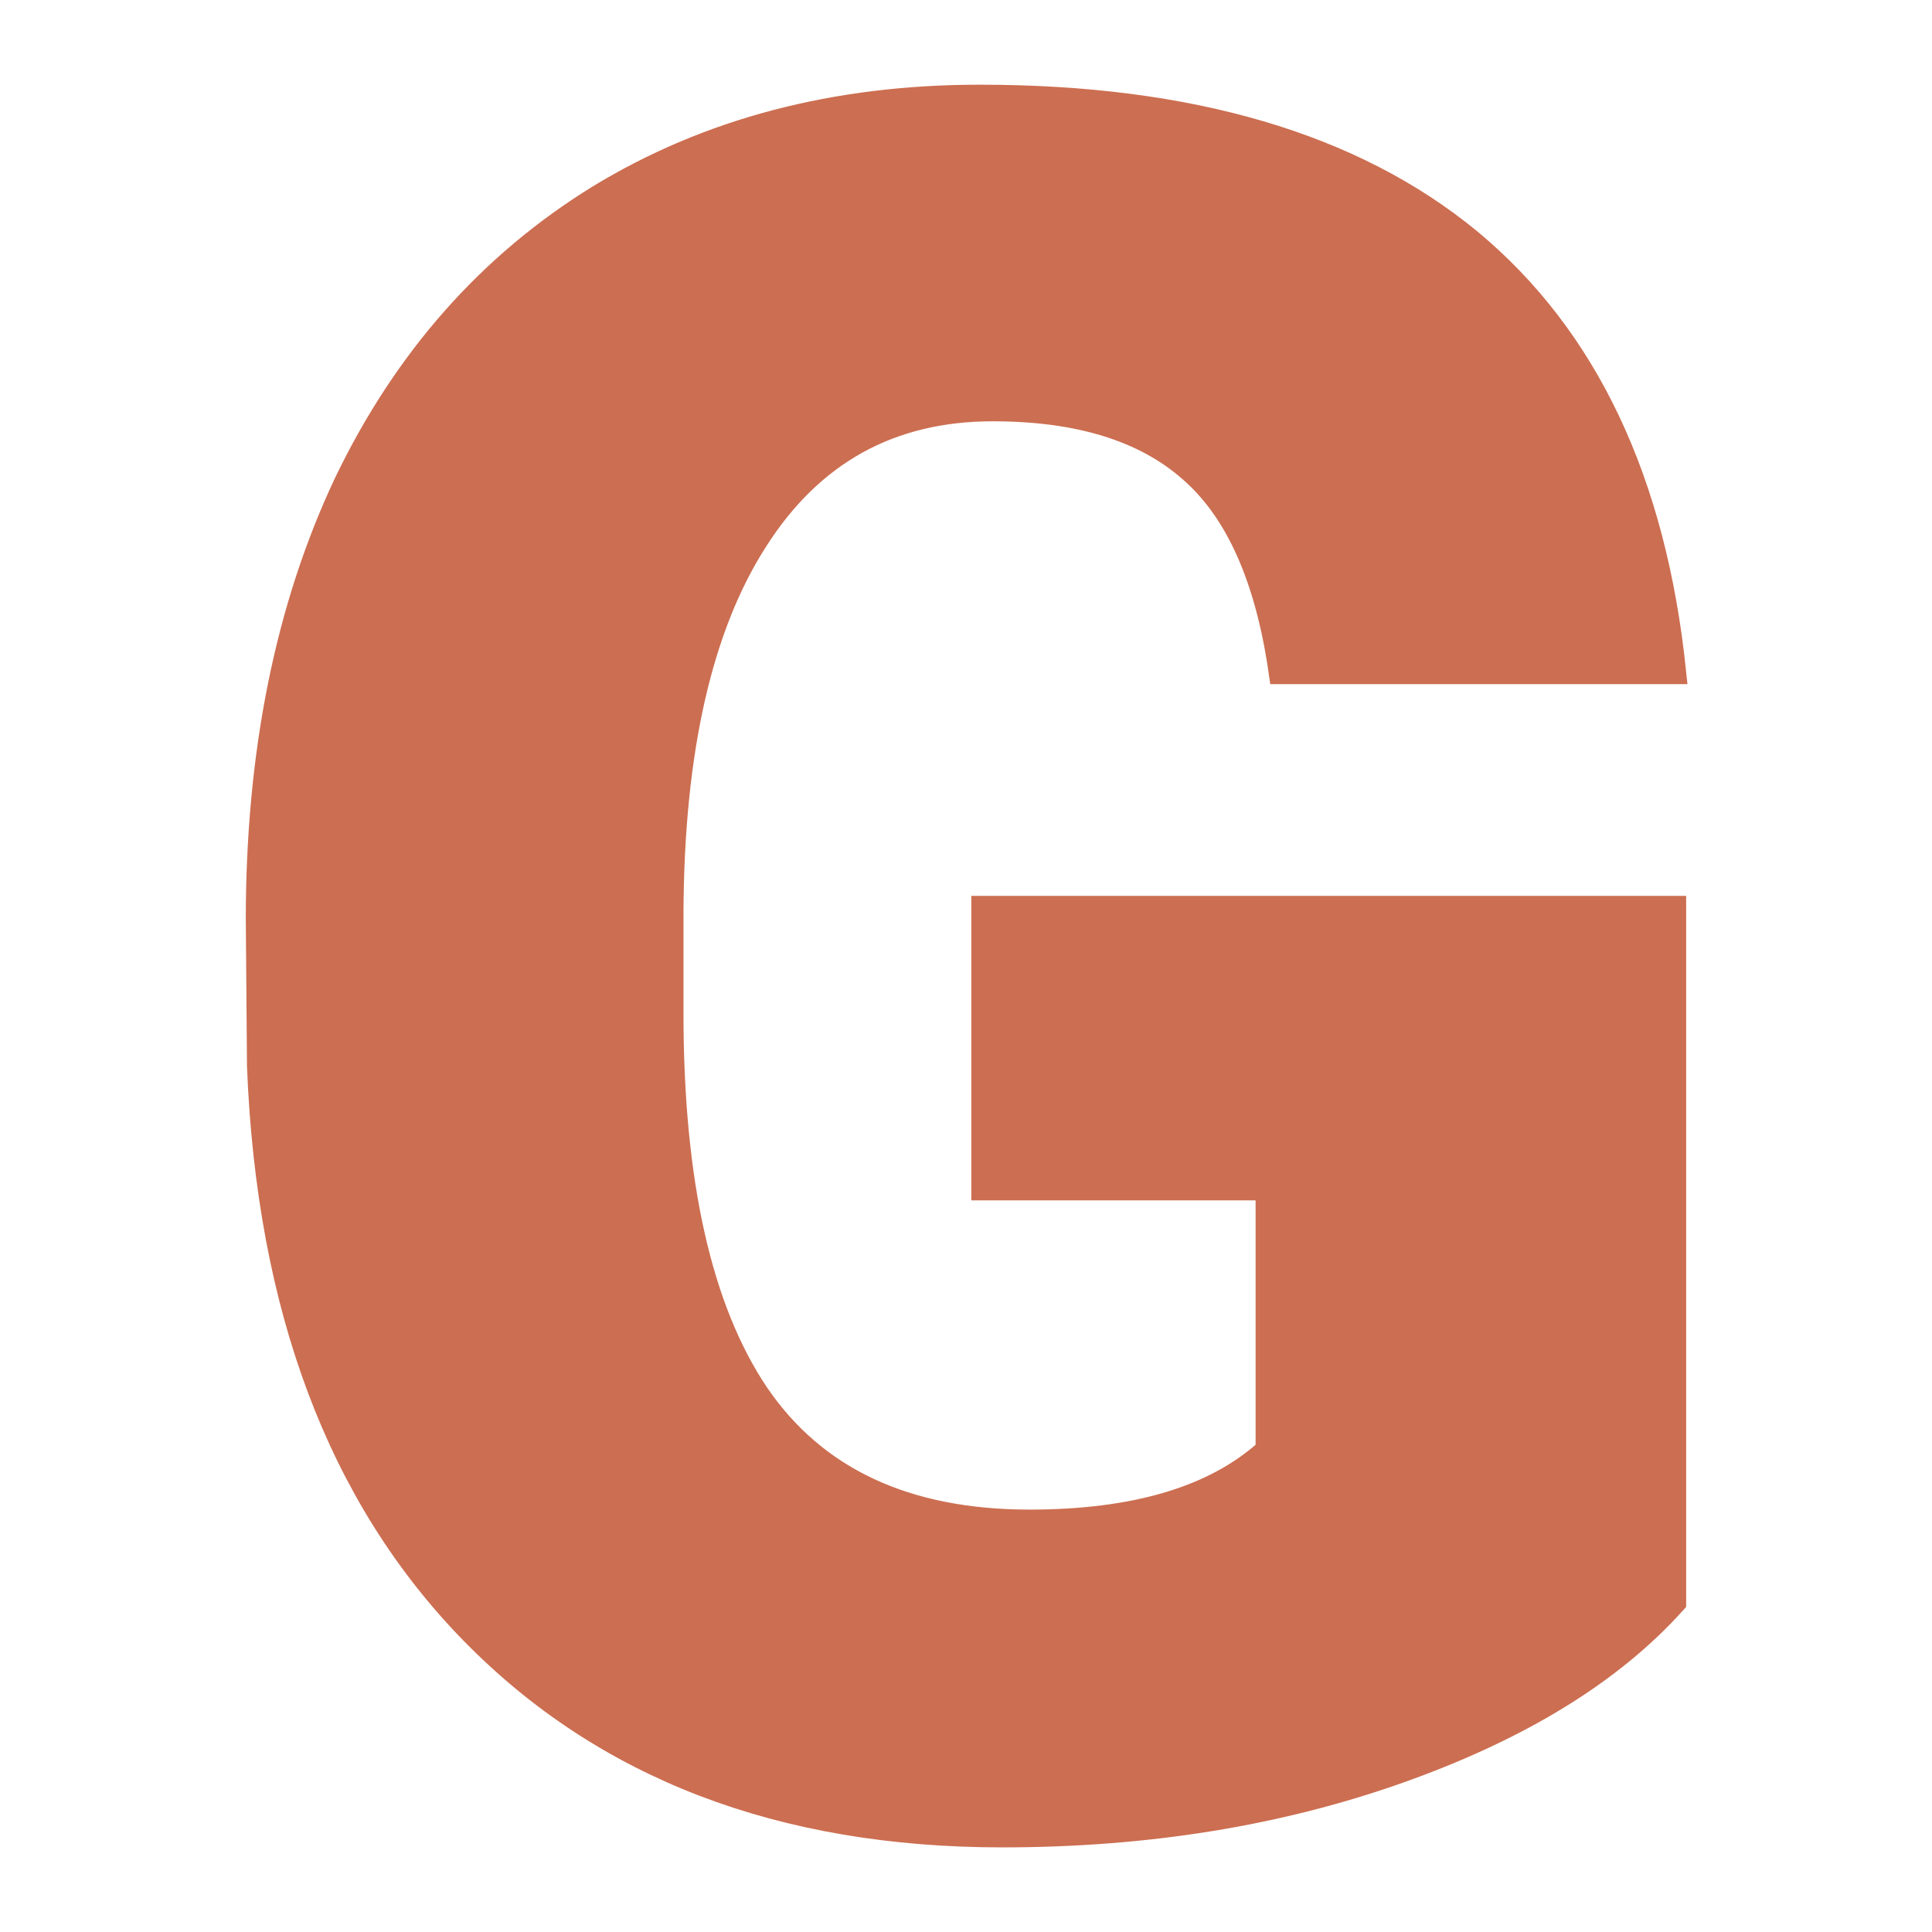
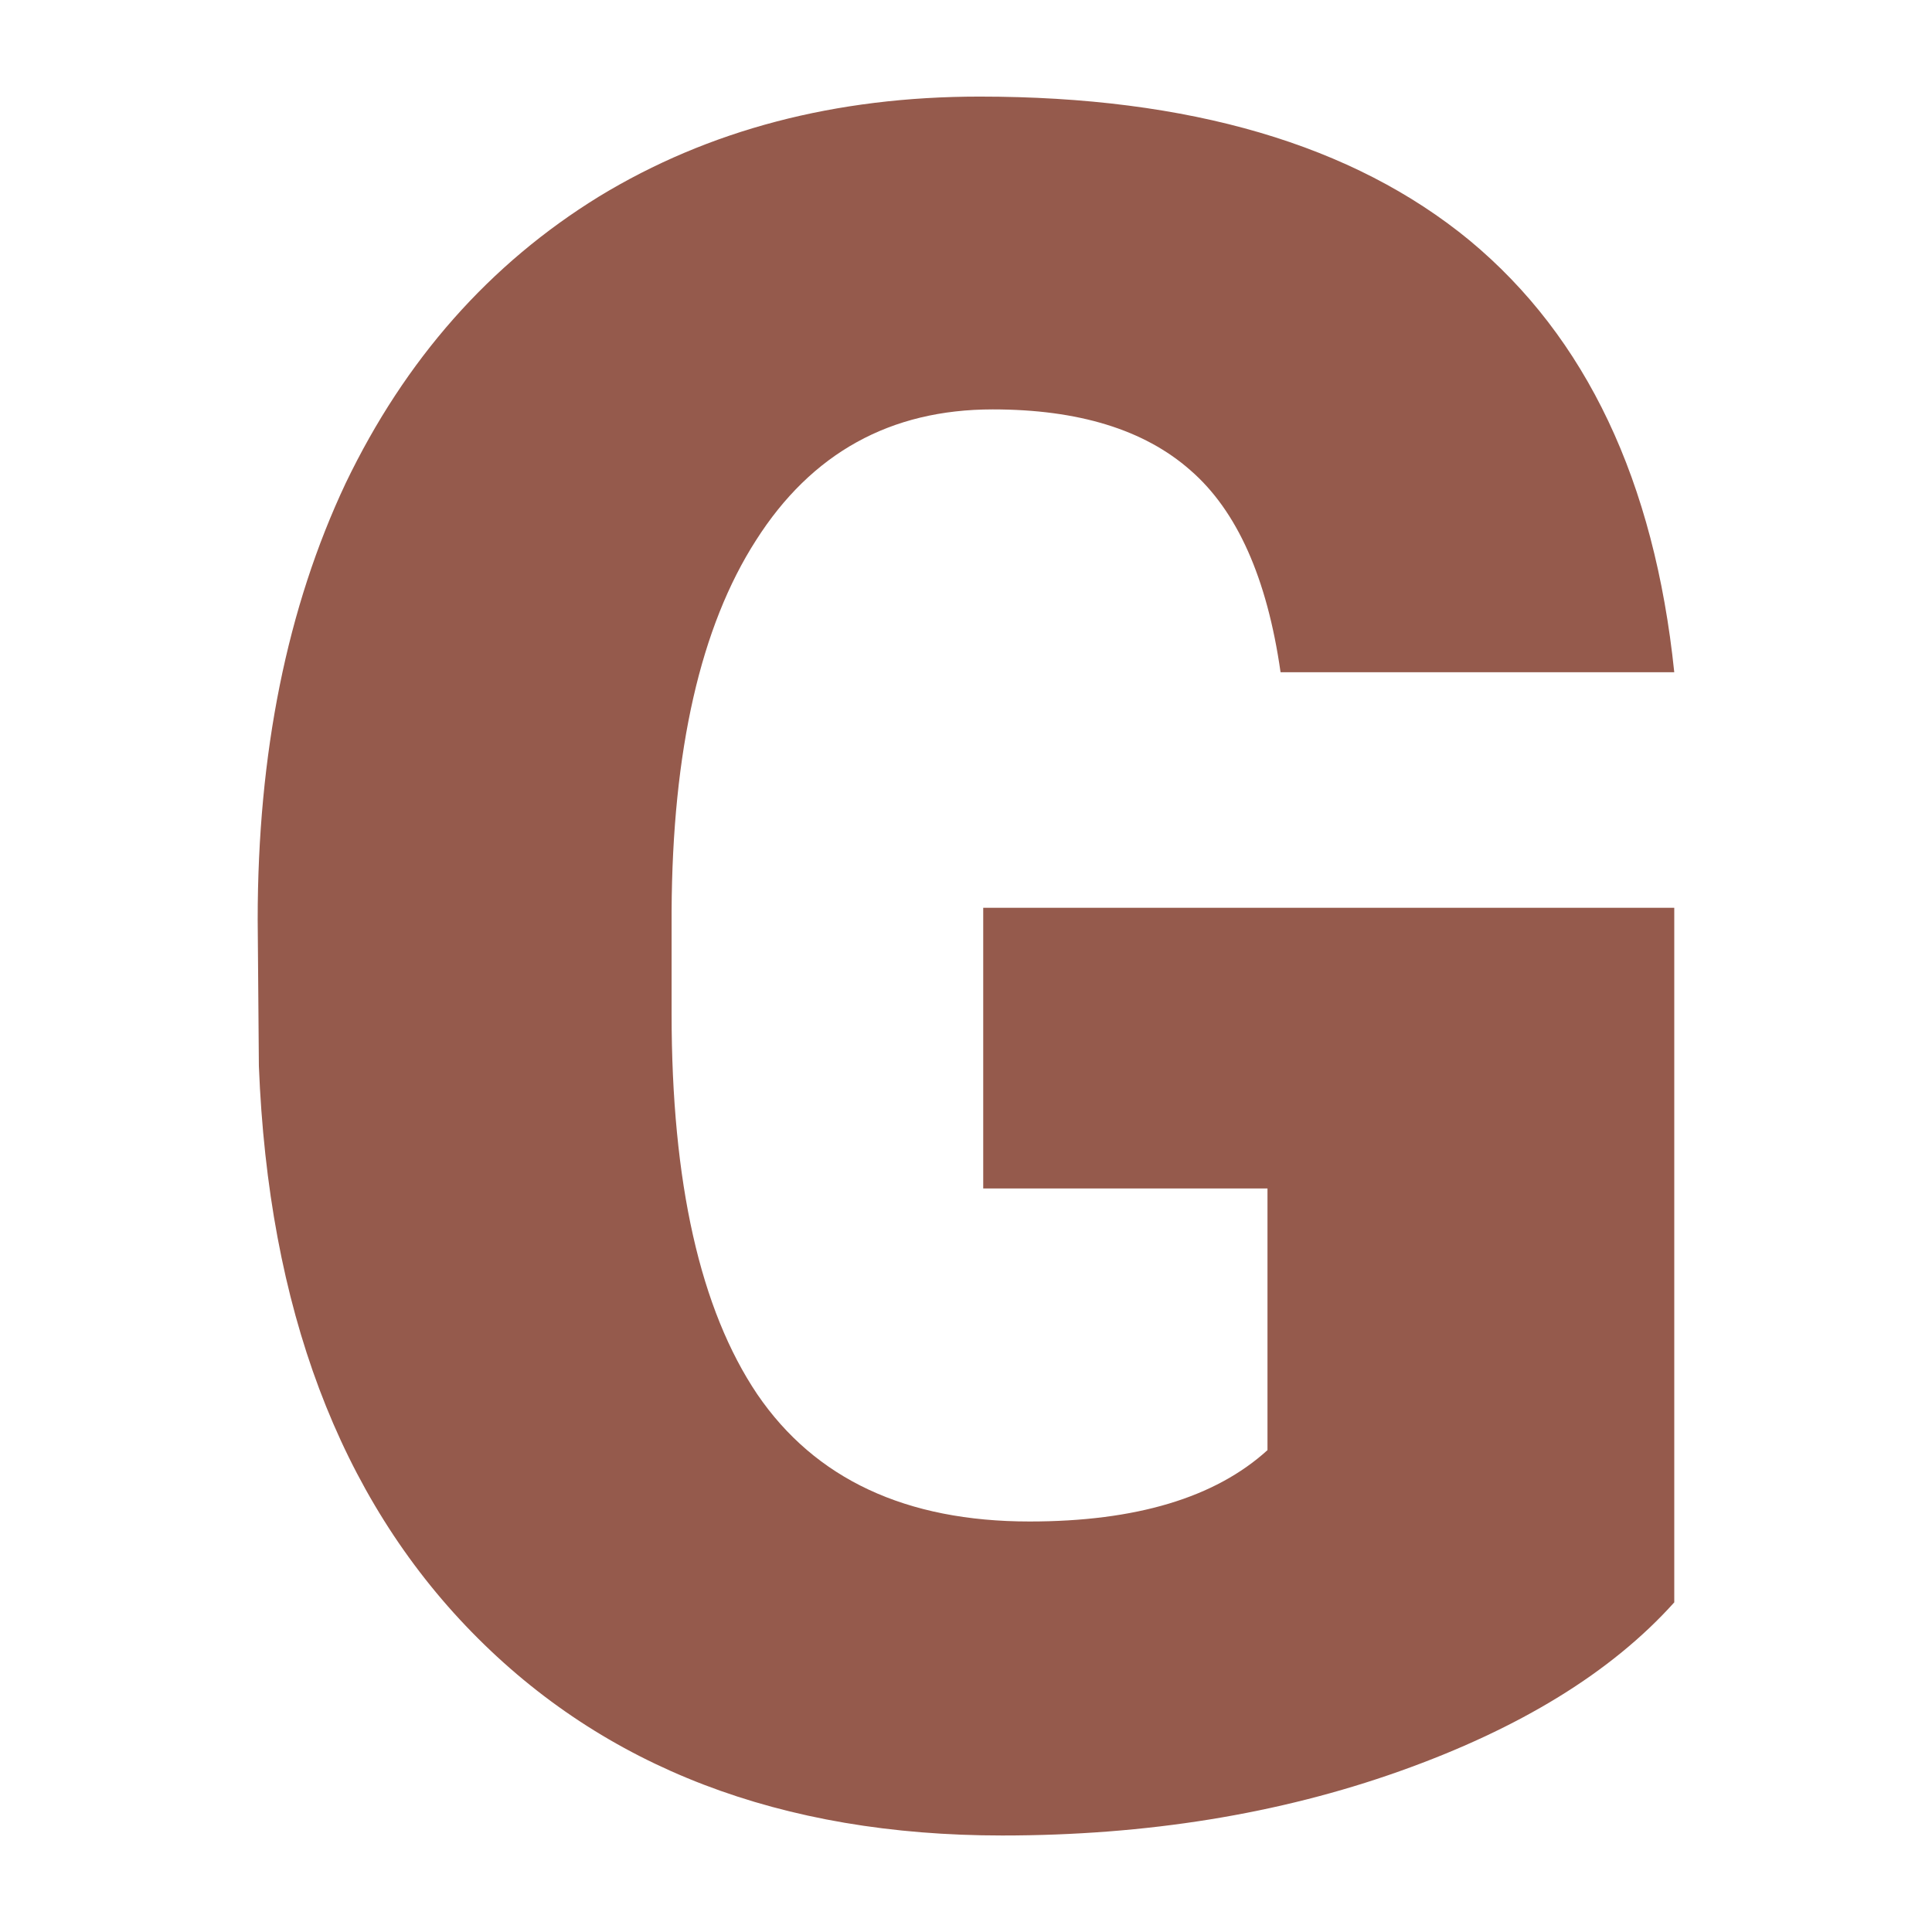
<svg xmlns="http://www.w3.org/2000/svg" version="1.1" width="200" height="200">
  <svg version="1.1" viewBox="0 0 200 200">
    <rect width="200" height="200" fill="url('#gradient')" />
    <defs>
-       <linearGradient id="SvgjsLinearGradient1001" gradientTransform="rotate(45 0.5 0.5)">
-         <stop offset="0%" stop-color="#ceaa96" />
-         <stop offset="100%" stop-color="#ceaa96" />
+       <linearGradient id="SvgjsLinearGradient1006" gradientTransform="rotate(45 0.5 0.5)">
+         <stop offset="0%" stop-color="#d9ad92" />
+         <stop offset="100%" stop-color="#d9ad92" />
      </linearGradient>
    </defs>
    <g>
-       <g fill="#cc6e51" transform="matrix(12.31263,0,0,12.31263,16.8254,187.547)" stroke="#cc6e51" stroke-width="0.2">
+       <g fill="#955a4c" transform="matrix(12.31263,0,0,12.31263,16.8254,187.547)" stroke="#c8512e" stroke-width="0">
        <path d="M12.71-7.60L12.71-1.76Q11.92-0.88 10.40-0.34Q8.88 0.20 7.06 0.20L7.06 0.20Q4.27 0.20 2.60-1.51Q0.93-3.22 0.81-6.27L0.81-6.27L0.80-7.50Q0.80-9.60 1.54-11.17Q2.29-12.73 3.67-13.58Q5.05-14.42 6.87-14.42L6.87-14.42Q9.52-14.42 10.99-13.21Q12.46-11.99 12.71-9.58L12.71-9.58L9.40-9.58Q9.23-10.77 8.64-11.28Q8.06-11.79 6.98-11.79L6.98-11.79Q5.69-11.79 4.99-10.69Q4.29-9.60 4.28-7.57L4.28-7.57L4.28-6.71Q4.28-4.58 5.00-3.51Q5.73-2.44 7.29-2.44L7.29-2.44Q8.63-2.44 9.29-3.04L9.29-3.04L9.29-5.24L6.90-5.24L6.90-7.60L12.71-7.60Z" />
      </g>
    </g>
  </svg>
  <style>@media (prefers-color-scheme: light) { :root { filter: none; } }
@media (prefers-color-scheme: dark) { :root { filter: none; } }
</style>
</svg>
